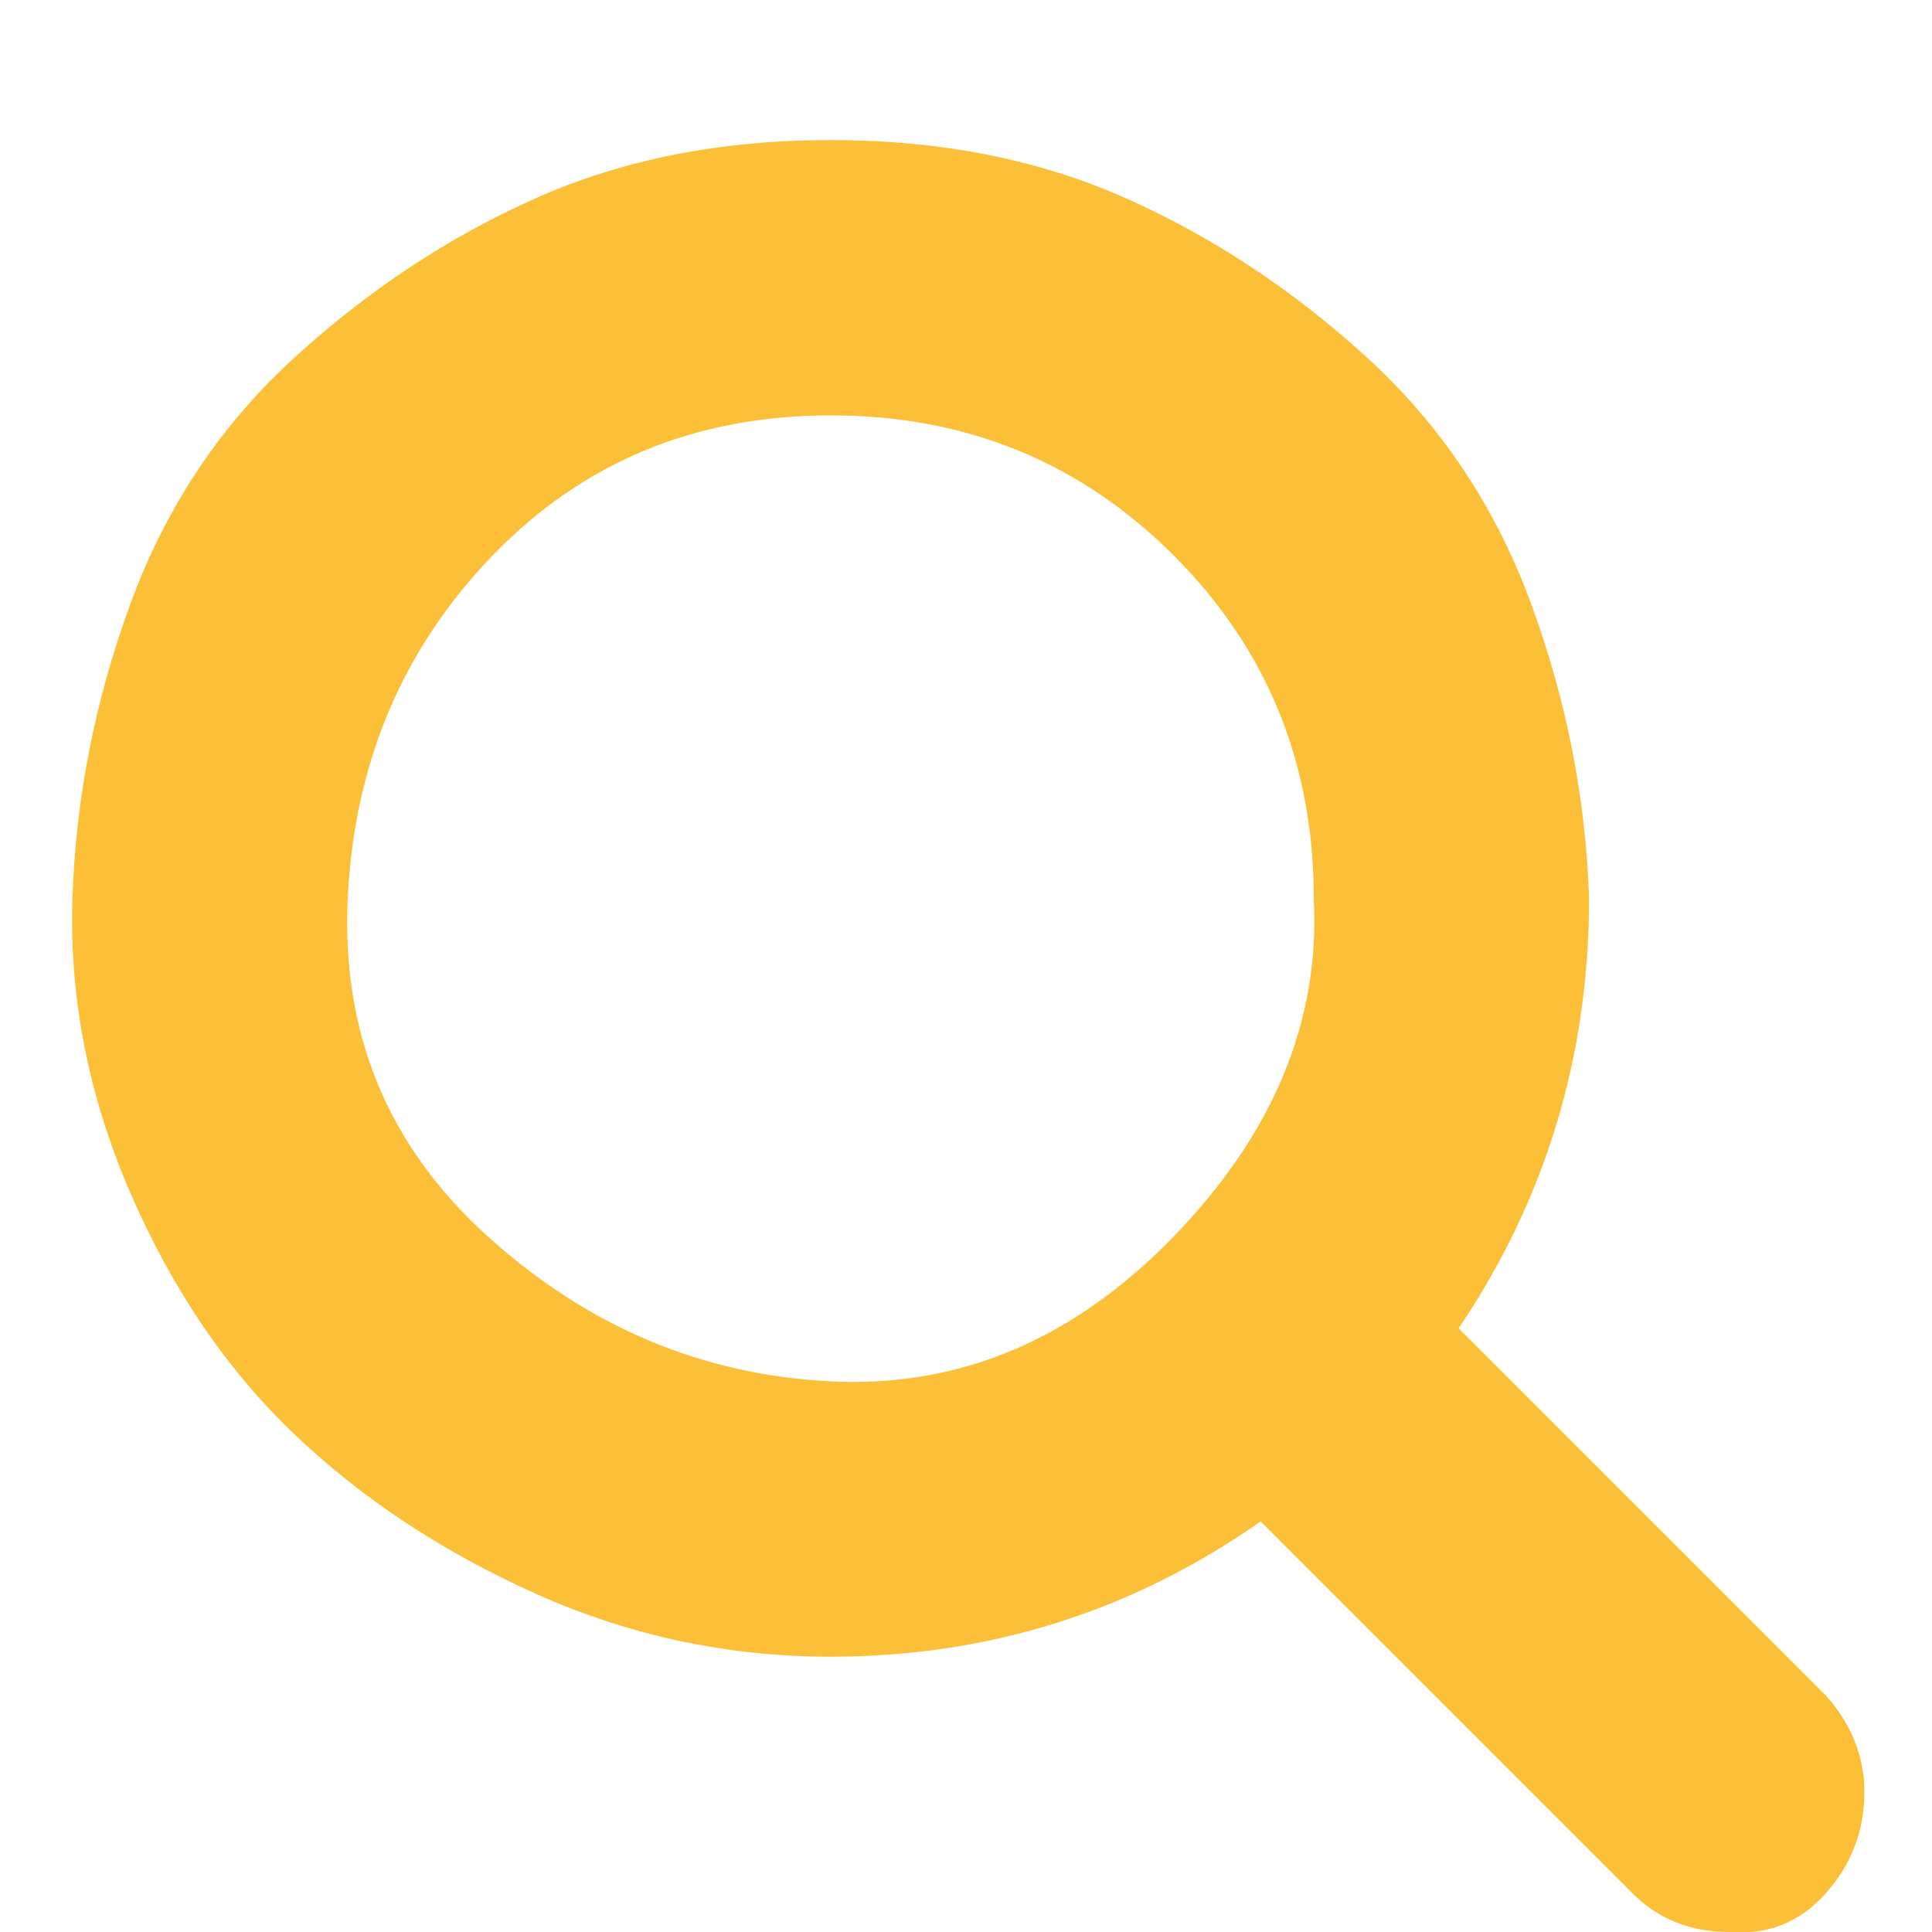
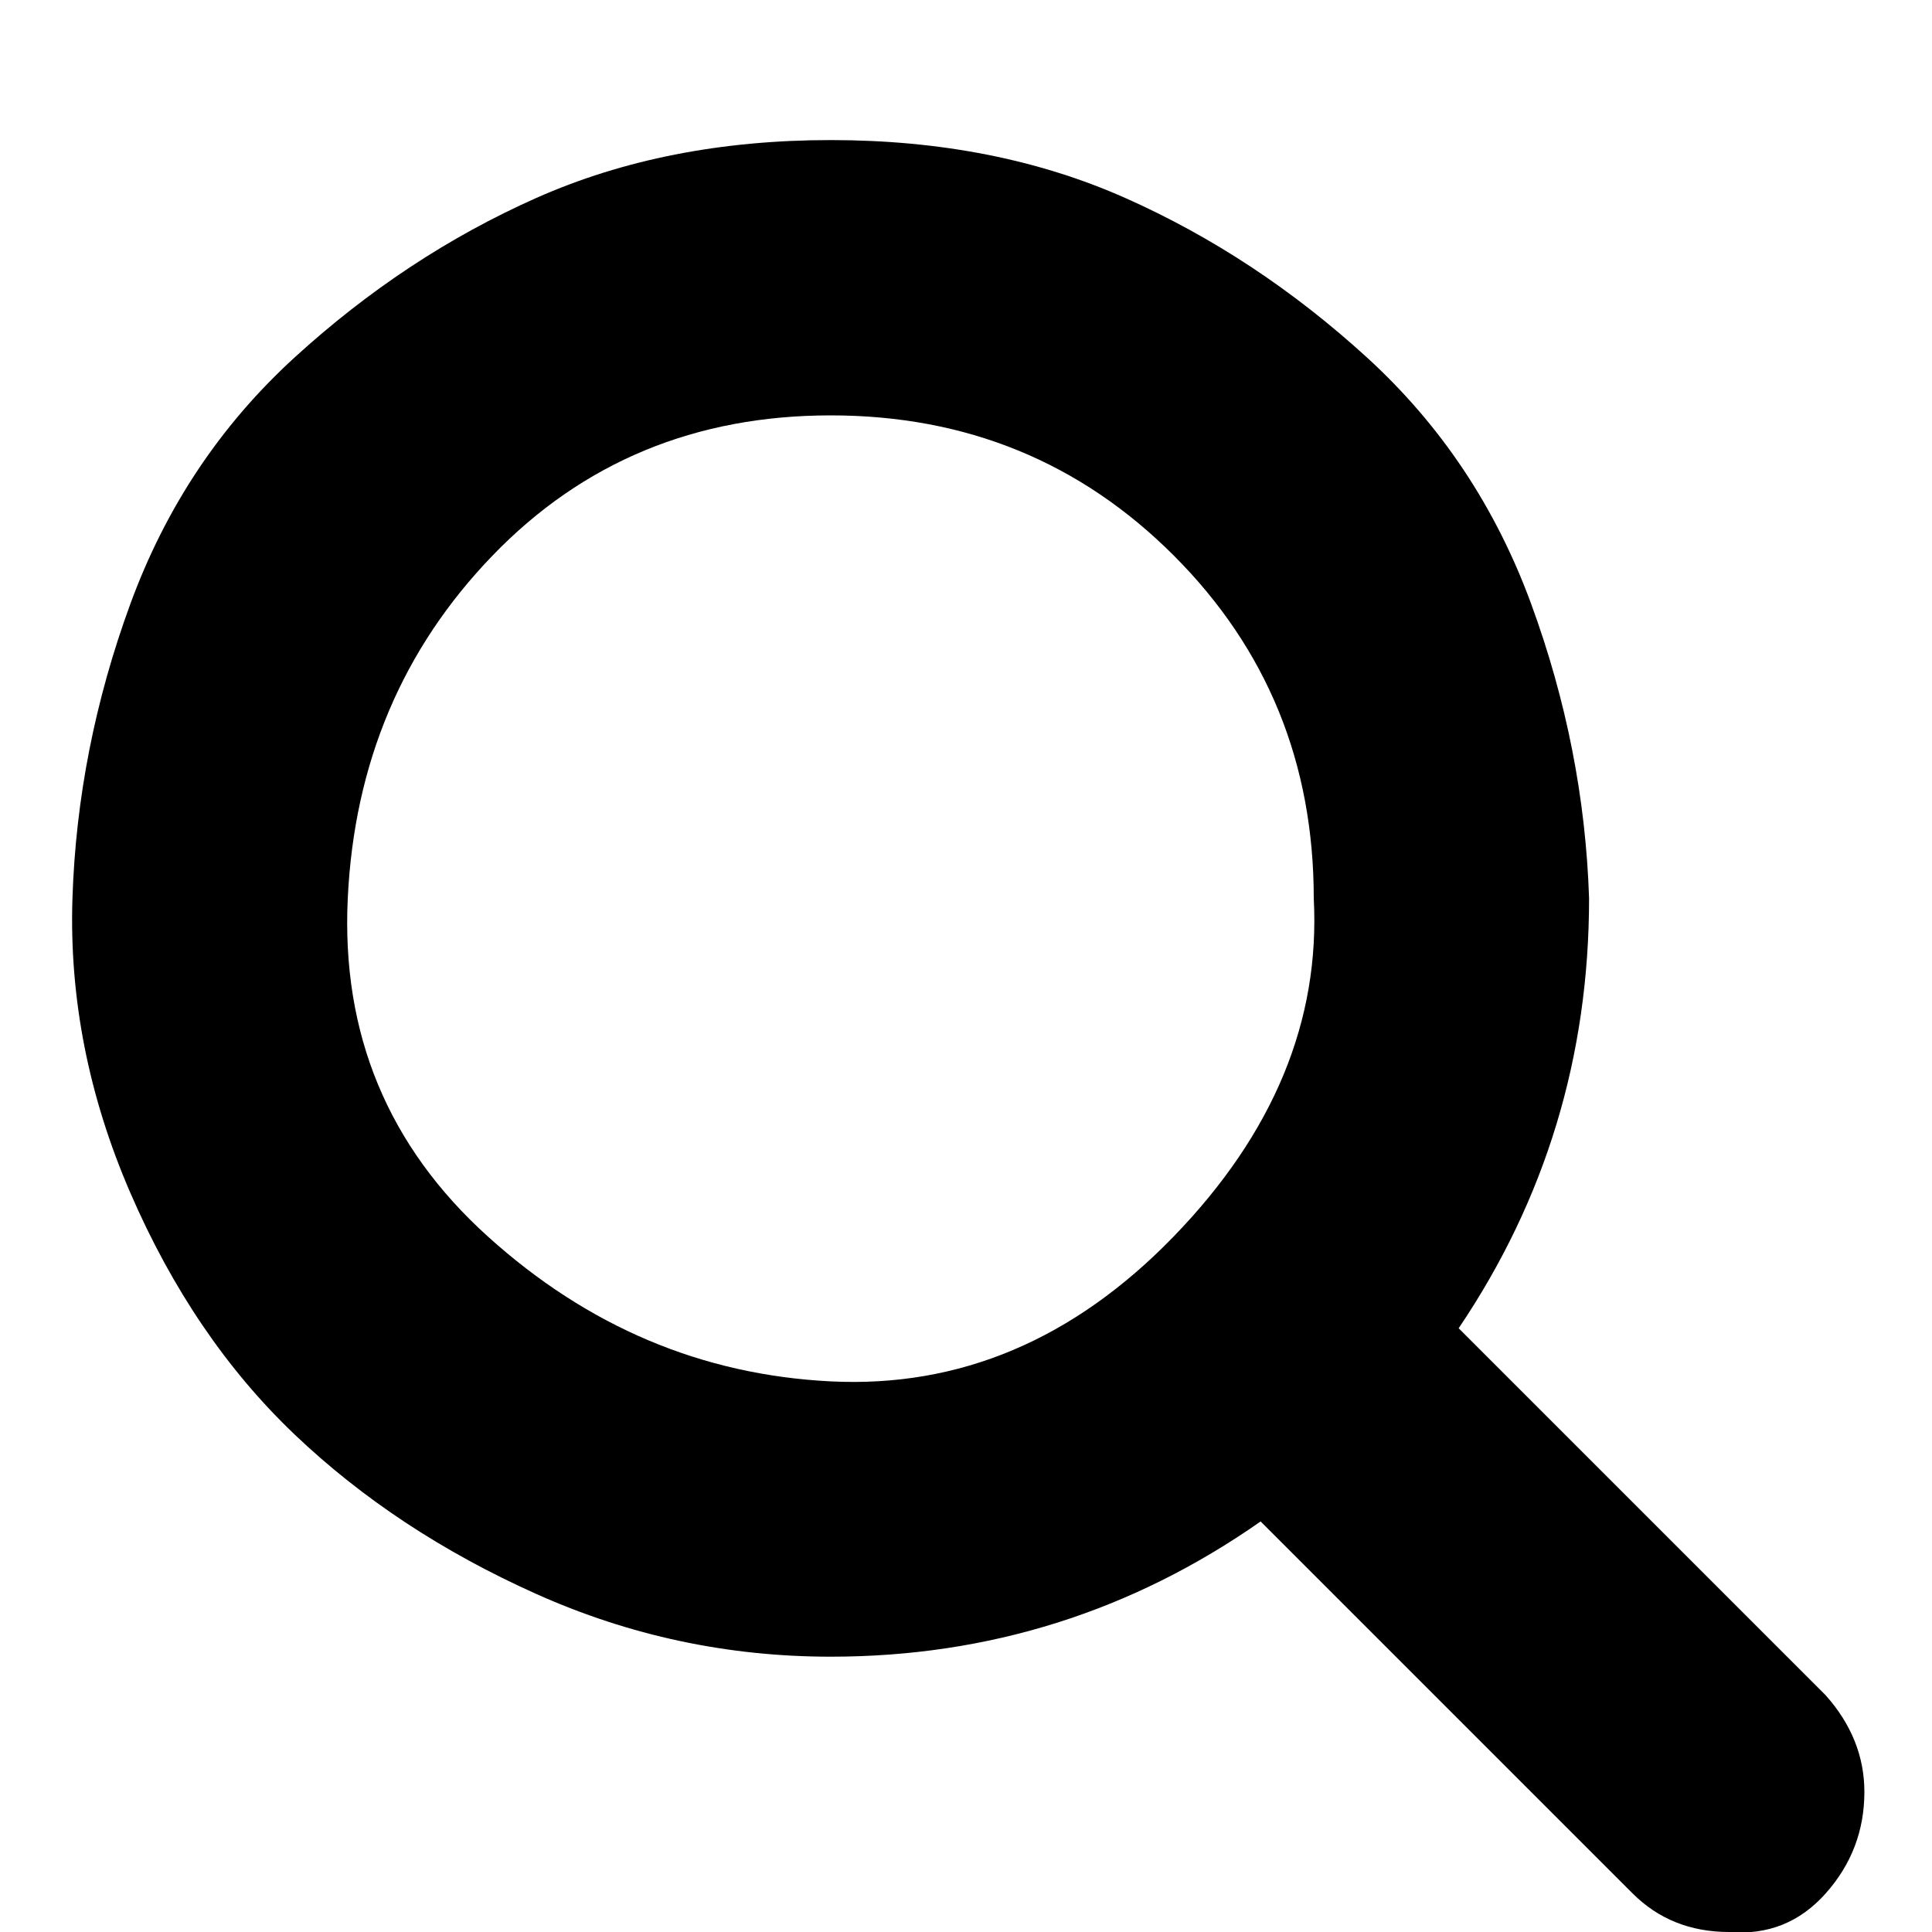
- <svg focusable="false" fill="currentColor" preserveAspectRatio="xMidYMid meet" height="1em" width="1em" viewBox="0 0 40 40" class="sc-jzJRlG gPUiQA" style="vertical-align: middle; color: rgb(252, 191, 56);">
+ <svg focusable="false" fill="currentColor" preserveAspectRatio="xMidYMid meet" height="1em" width="1em" viewBox="0 0 40 40">
  <g>
    <path d="m27.2 18.6q0-4.2-2.9-7.1t-7.1-2.9-7 2.9-3 7.1 2.9 7 7.1 3 7.1-3 2.9-7z m11.4 18.5q0 1.2-0.8 2.1t-2 0.8q-1.2 0-2-0.8l-7.7-7.7q-4 2.8-8.9 2.8-3.2 0-6.1-1.3t-5-3.3-3.4-5-1.2-6.1 1.2-6.1 3.4-5.1 5-3.3 6.1-1.2 6.1 1.2 5 3.3 3.4 5.1 1.2 6.1q0 4.9-2.7 8.9l7.6 7.6q0.8 0.9 0.8 2z" />
  </g>
</svg>
